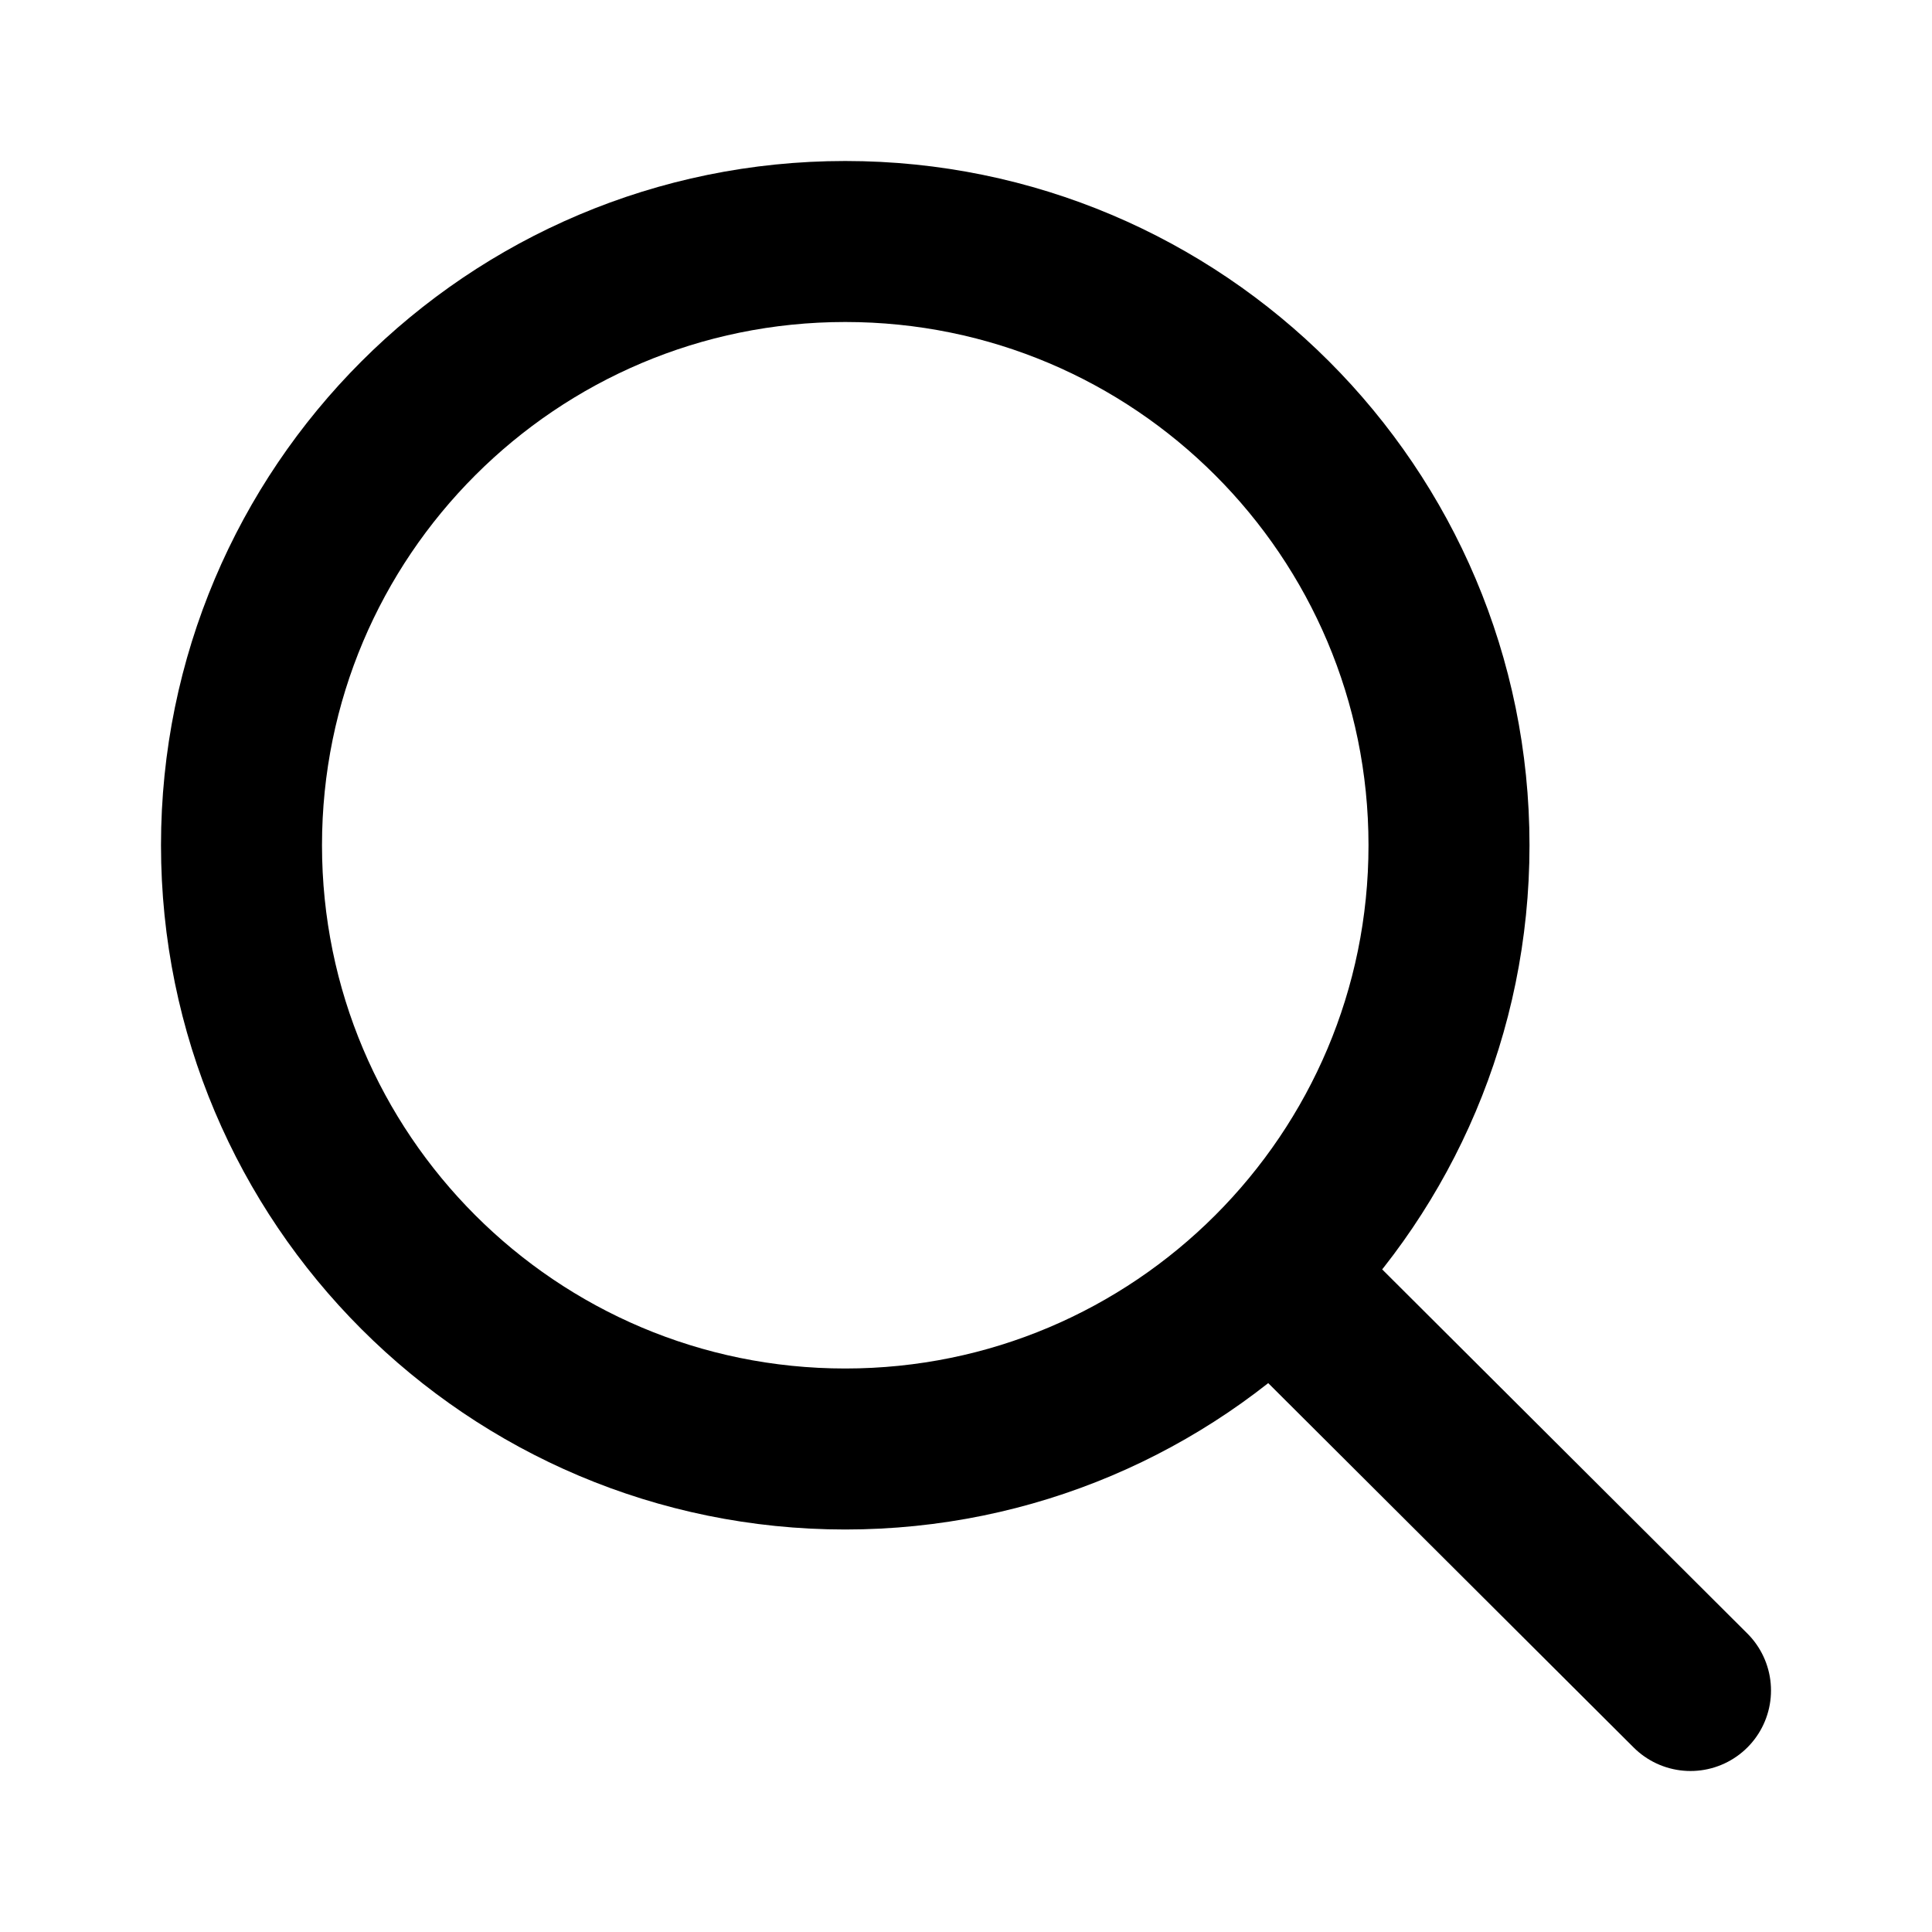
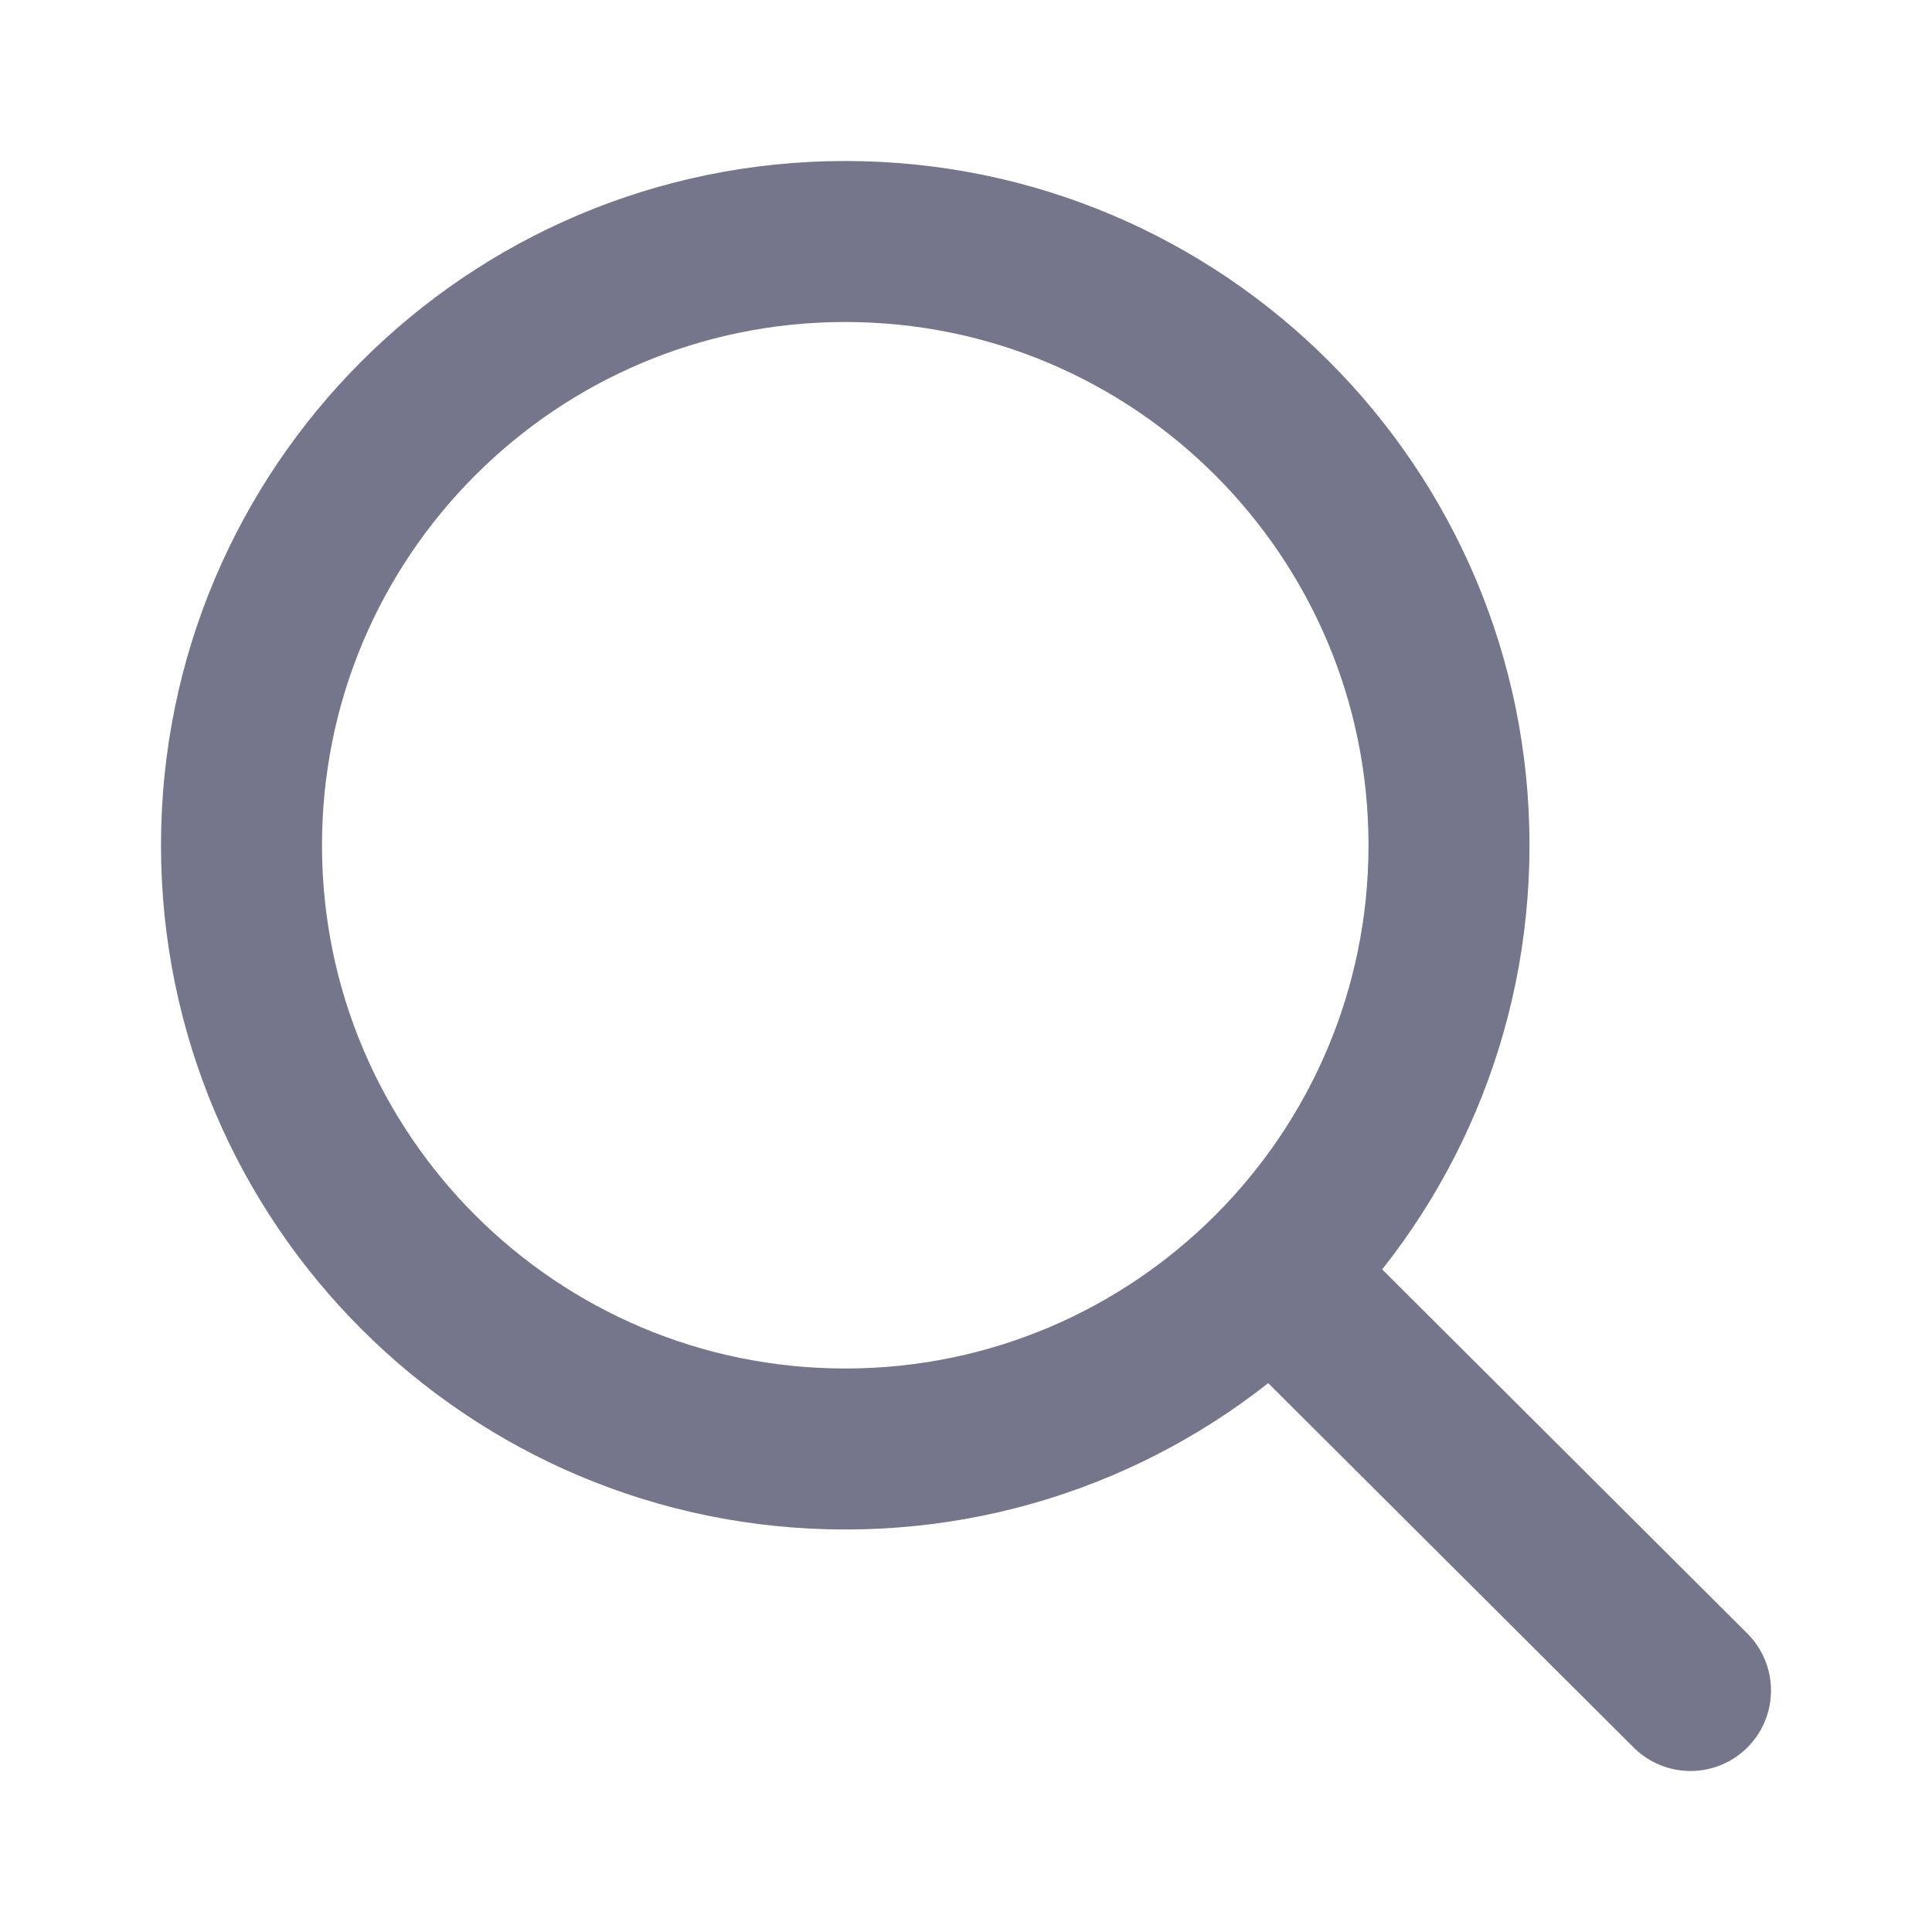
- <svg xmlns="http://www.w3.org/2000/svg" viewBox="0 0 24 24" fill="none">
+ <svg xmlns="http://www.w3.org/2000/svg" viewBox="0 0 24 24" fill="none" stroke="#75758B">
  <g id="SVGRepo_bgCarrier" stroke-width="0" />
  <g id="SVGRepo_tracerCarrier" stroke-linecap="round" stroke-linejoin="round" />
  <g id="SVGRepo_iconCarrier">
-     <path d="M15.796 15.811L21 21M18 10.5C18 14.642 14.642 18 10.5 18C6.358 18 3 14.642 3 10.5C3 6.358 6.358 3 10.5 3C14.642 3 18 6.358 18 10.5Z" stroke="#000000" stroke-width="2" stroke-linecap="round" stroke-linejoin="round" />
+     <path d="M15.796 15.811L21 21M18 10.5C18 14.642 14.642 18 10.5 18C6.358 18 3 14.642 3 10.5C3 6.358 6.358 3 10.5 3C14.642 3 18 6.358 18 10.5Z" stroke="#75758B" stroke-width="2" stroke-linecap="round" stroke-linejoin="round" />
  </g>
</svg>
